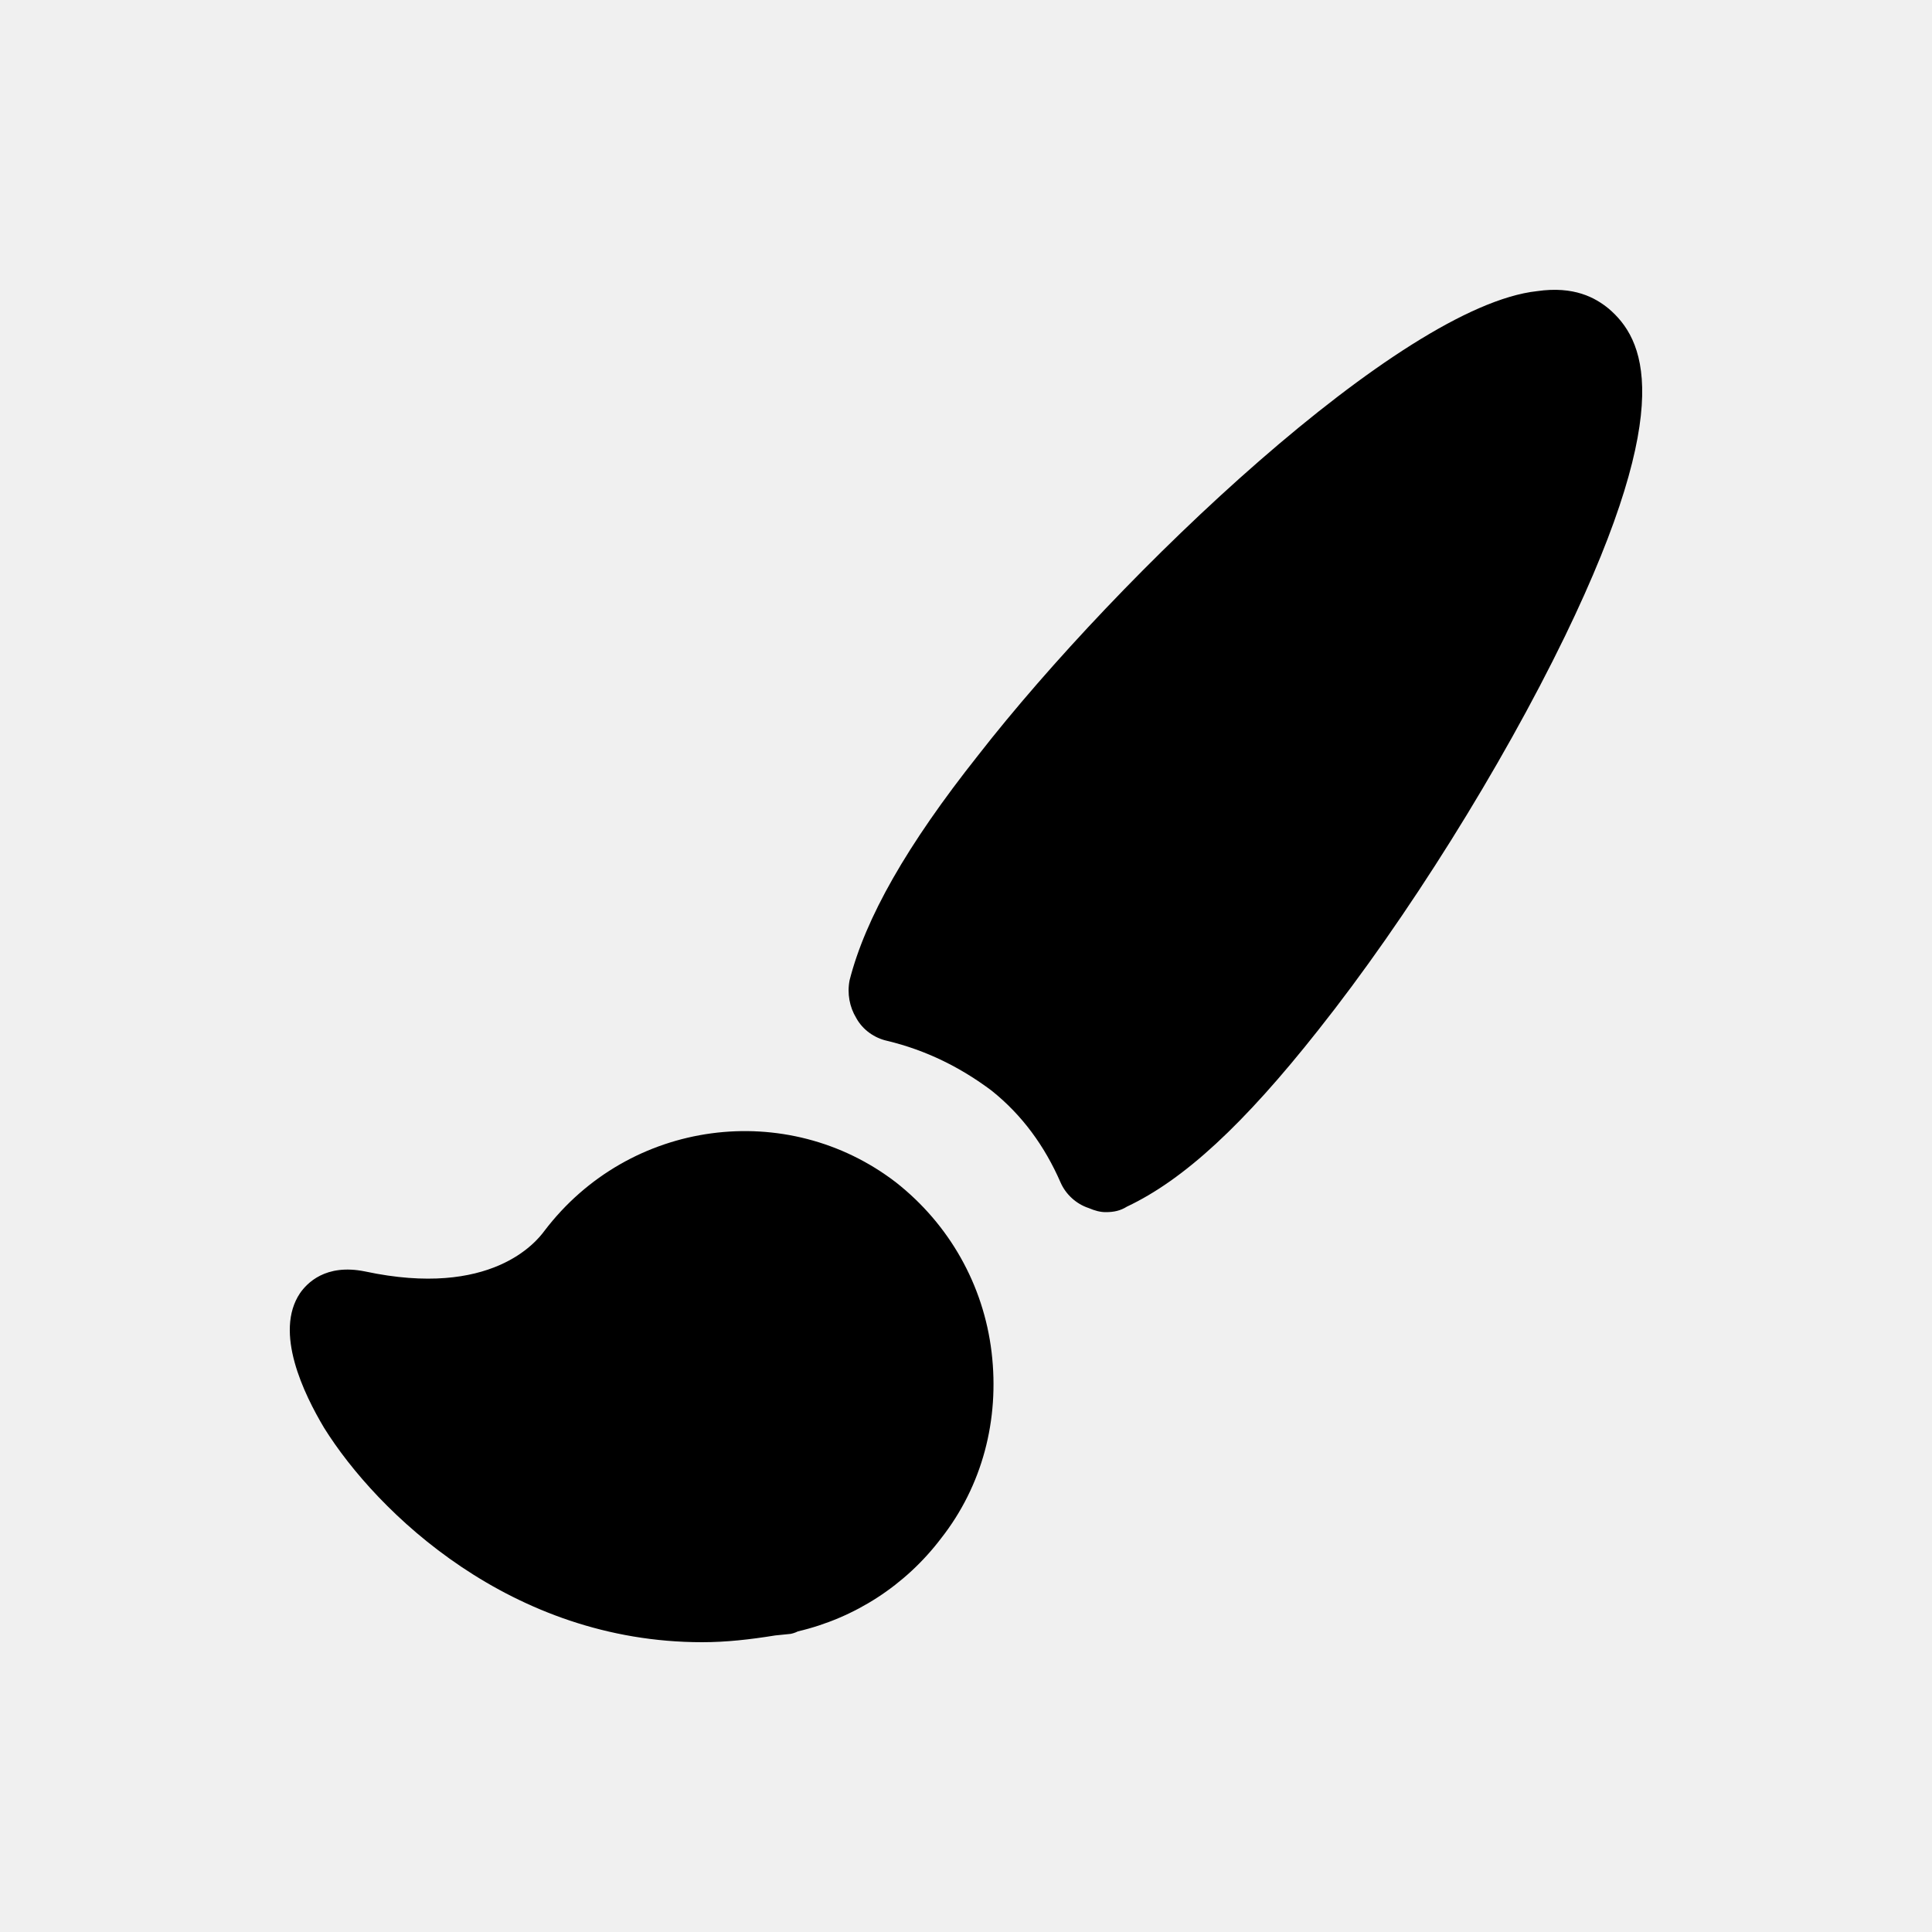
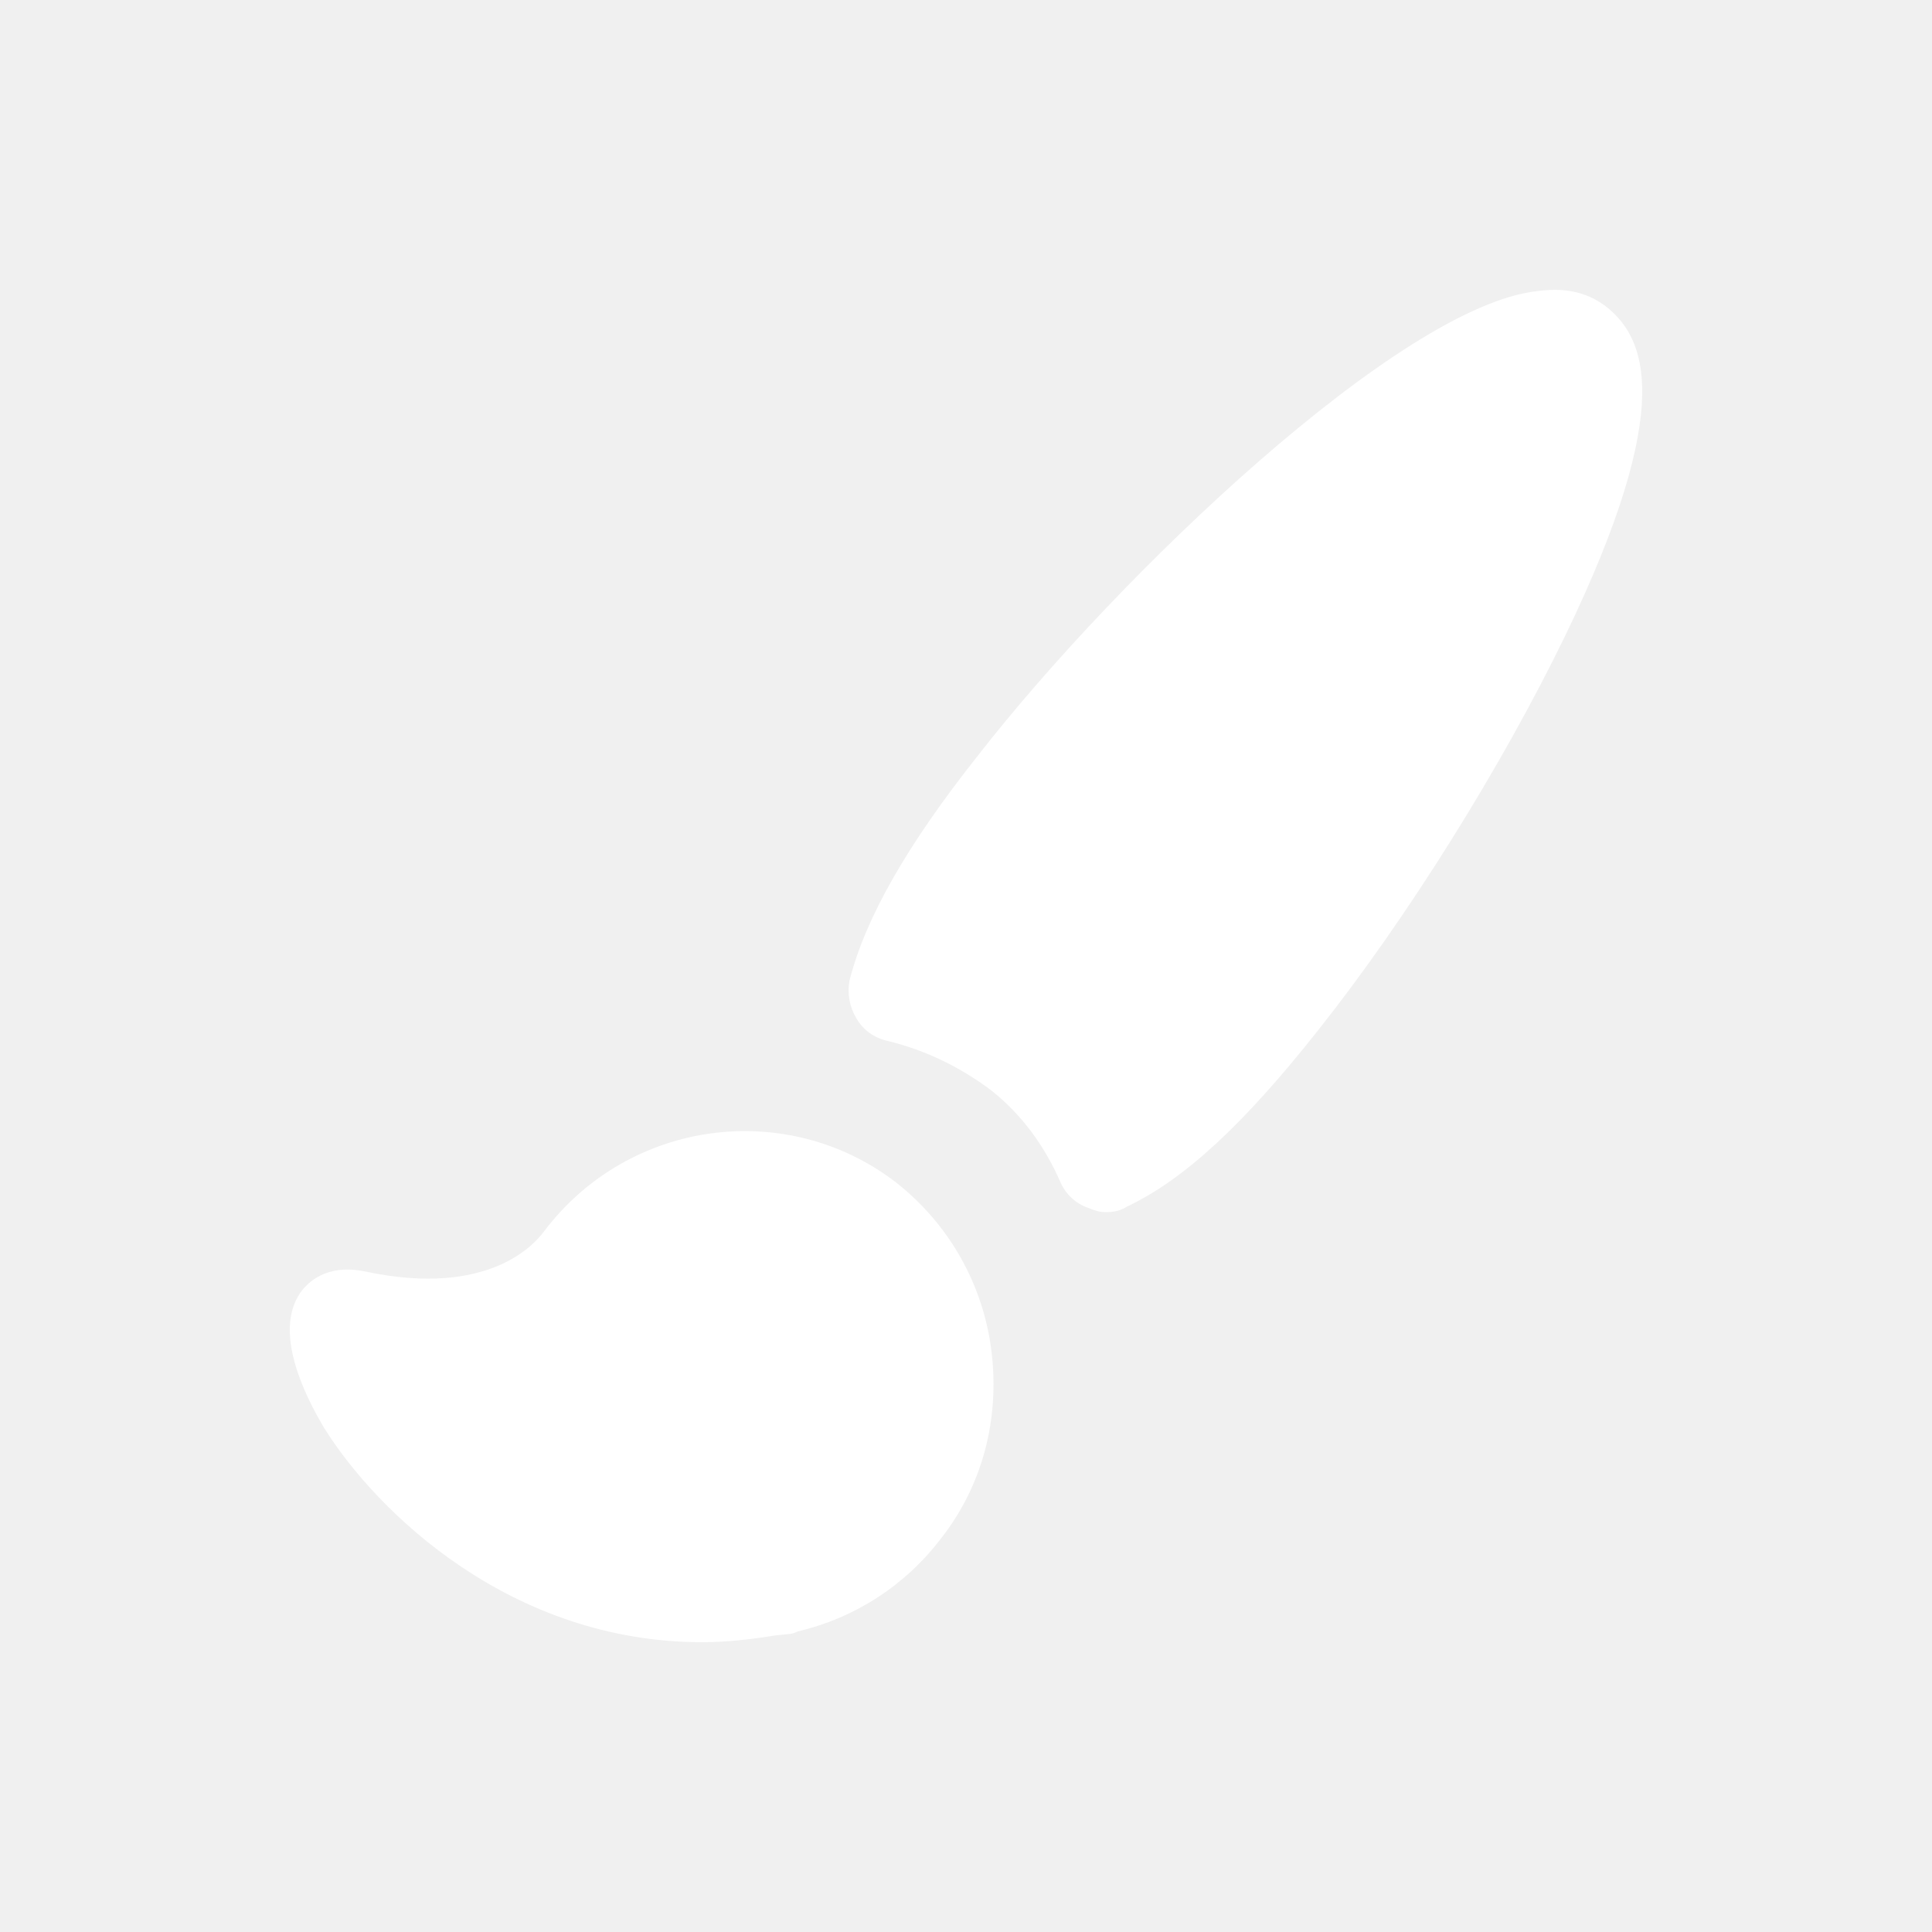
<svg xmlns="http://www.w3.org/2000/svg" width="20px" height="20px" viewBox="0 0 20 20" version="1.1">
  <defs />
-   <g stroke="none" stroke-width="1" fill="none" fill-rule="evenodd">
-     <g fill="currentColor">
-       <path d="M16.2,6.587 C15.542,7.942 14.566,9.505 13.646,10.664 C12.875,11.64 12.257,12.212 11.666,12.491 C11.597,12.534 11.53,12.548 11.446,12.548 C11.391,12.548 11.336,12.534 11.268,12.505 C11.144,12.464 11.034,12.367 10.979,12.241 C10.814,11.863 10.581,11.543 10.266,11.291 C9.949,11.053 9.591,10.872 9.181,10.774 C9.056,10.746 8.932,10.664 8.863,10.537 C8.795,10.425 8.768,10.286 8.795,10.147 C8.959,9.505 9.385,8.752 10.127,7.817 C11.585,5.945 14.498,3.169 15.911,3.014 C16.296,2.958 16.516,3.083 16.653,3.195 C17.012,3.502 17.369,4.174 16.2,6.587 Z M10.265,13.999 C10.348,14.697 10.169,15.381 9.742,15.925 C9.372,16.412 8.85,16.749 8.26,16.888 C8.232,16.902 8.191,16.916 8.163,16.916 L8.025,16.93 C7.765,16.972 7.518,17 7.269,17 C5.292,17 3.903,15.659 3.355,14.781 C3.147,14.432 2.833,13.79 3.107,13.385 C3.176,13.287 3.367,13.078 3.779,13.162 C5.085,13.441 5.552,12.855 5.635,12.743 C6.515,11.584 8.15,11.375 9.275,12.24 C9.826,12.673 10.182,13.301 10.265,13.999 Z" />
+   <g id="Page-1" stroke="none" stroke-width="1" fill="none" fill-rule="evenodd">
+     <g id="paint" fill="#FFFFFF">
+       <path d="M16.2,6.587 C15.542,7.942 14.566,9.505 13.646,10.664 C12.875,11.64 12.257,12.212 11.666,12.491 C11.597,12.534 11.53,12.548 11.446,12.548 C11.391,12.548 11.336,12.534 11.268,12.505 C11.144,12.464 11.034,12.367 10.979,12.241 C10.814,11.863 10.581,11.543 10.266,11.291 C9.949,11.053 9.591,10.872 9.181,10.774 C9.056,10.746 8.932,10.664 8.863,10.537 C8.795,10.425 8.768,10.286 8.795,10.147 C8.959,9.505 9.385,8.752 10.127,7.817 C11.585,5.945 14.498,3.169 15.911,3.014 C16.296,2.958 16.516,3.083 16.653,3.195 C17.012,3.502 17.369,4.174 16.2,6.587 Z M10.265,13.999 C10.348,14.697 10.169,15.381 9.742,15.925 C9.372,16.412 8.85,16.749 8.26,16.888 C8.232,16.902 8.191,16.916 8.163,16.916 L8.025,16.93 C7.765,16.972 7.518,17 7.269,17 C5.292,17 3.903,15.659 3.355,14.781 C3.147,14.432 2.833,13.79 3.107,13.385 C3.176,13.287 3.367,13.078 3.779,13.162 C5.085,13.441 5.552,12.855 5.635,12.743 C6.515,11.584 8.15,11.375 9.275,12.24 C9.826,12.673 10.182,13.301 10.265,13.999 Z" id="Fill-4" />
    </g>
  </g>
</svg>
